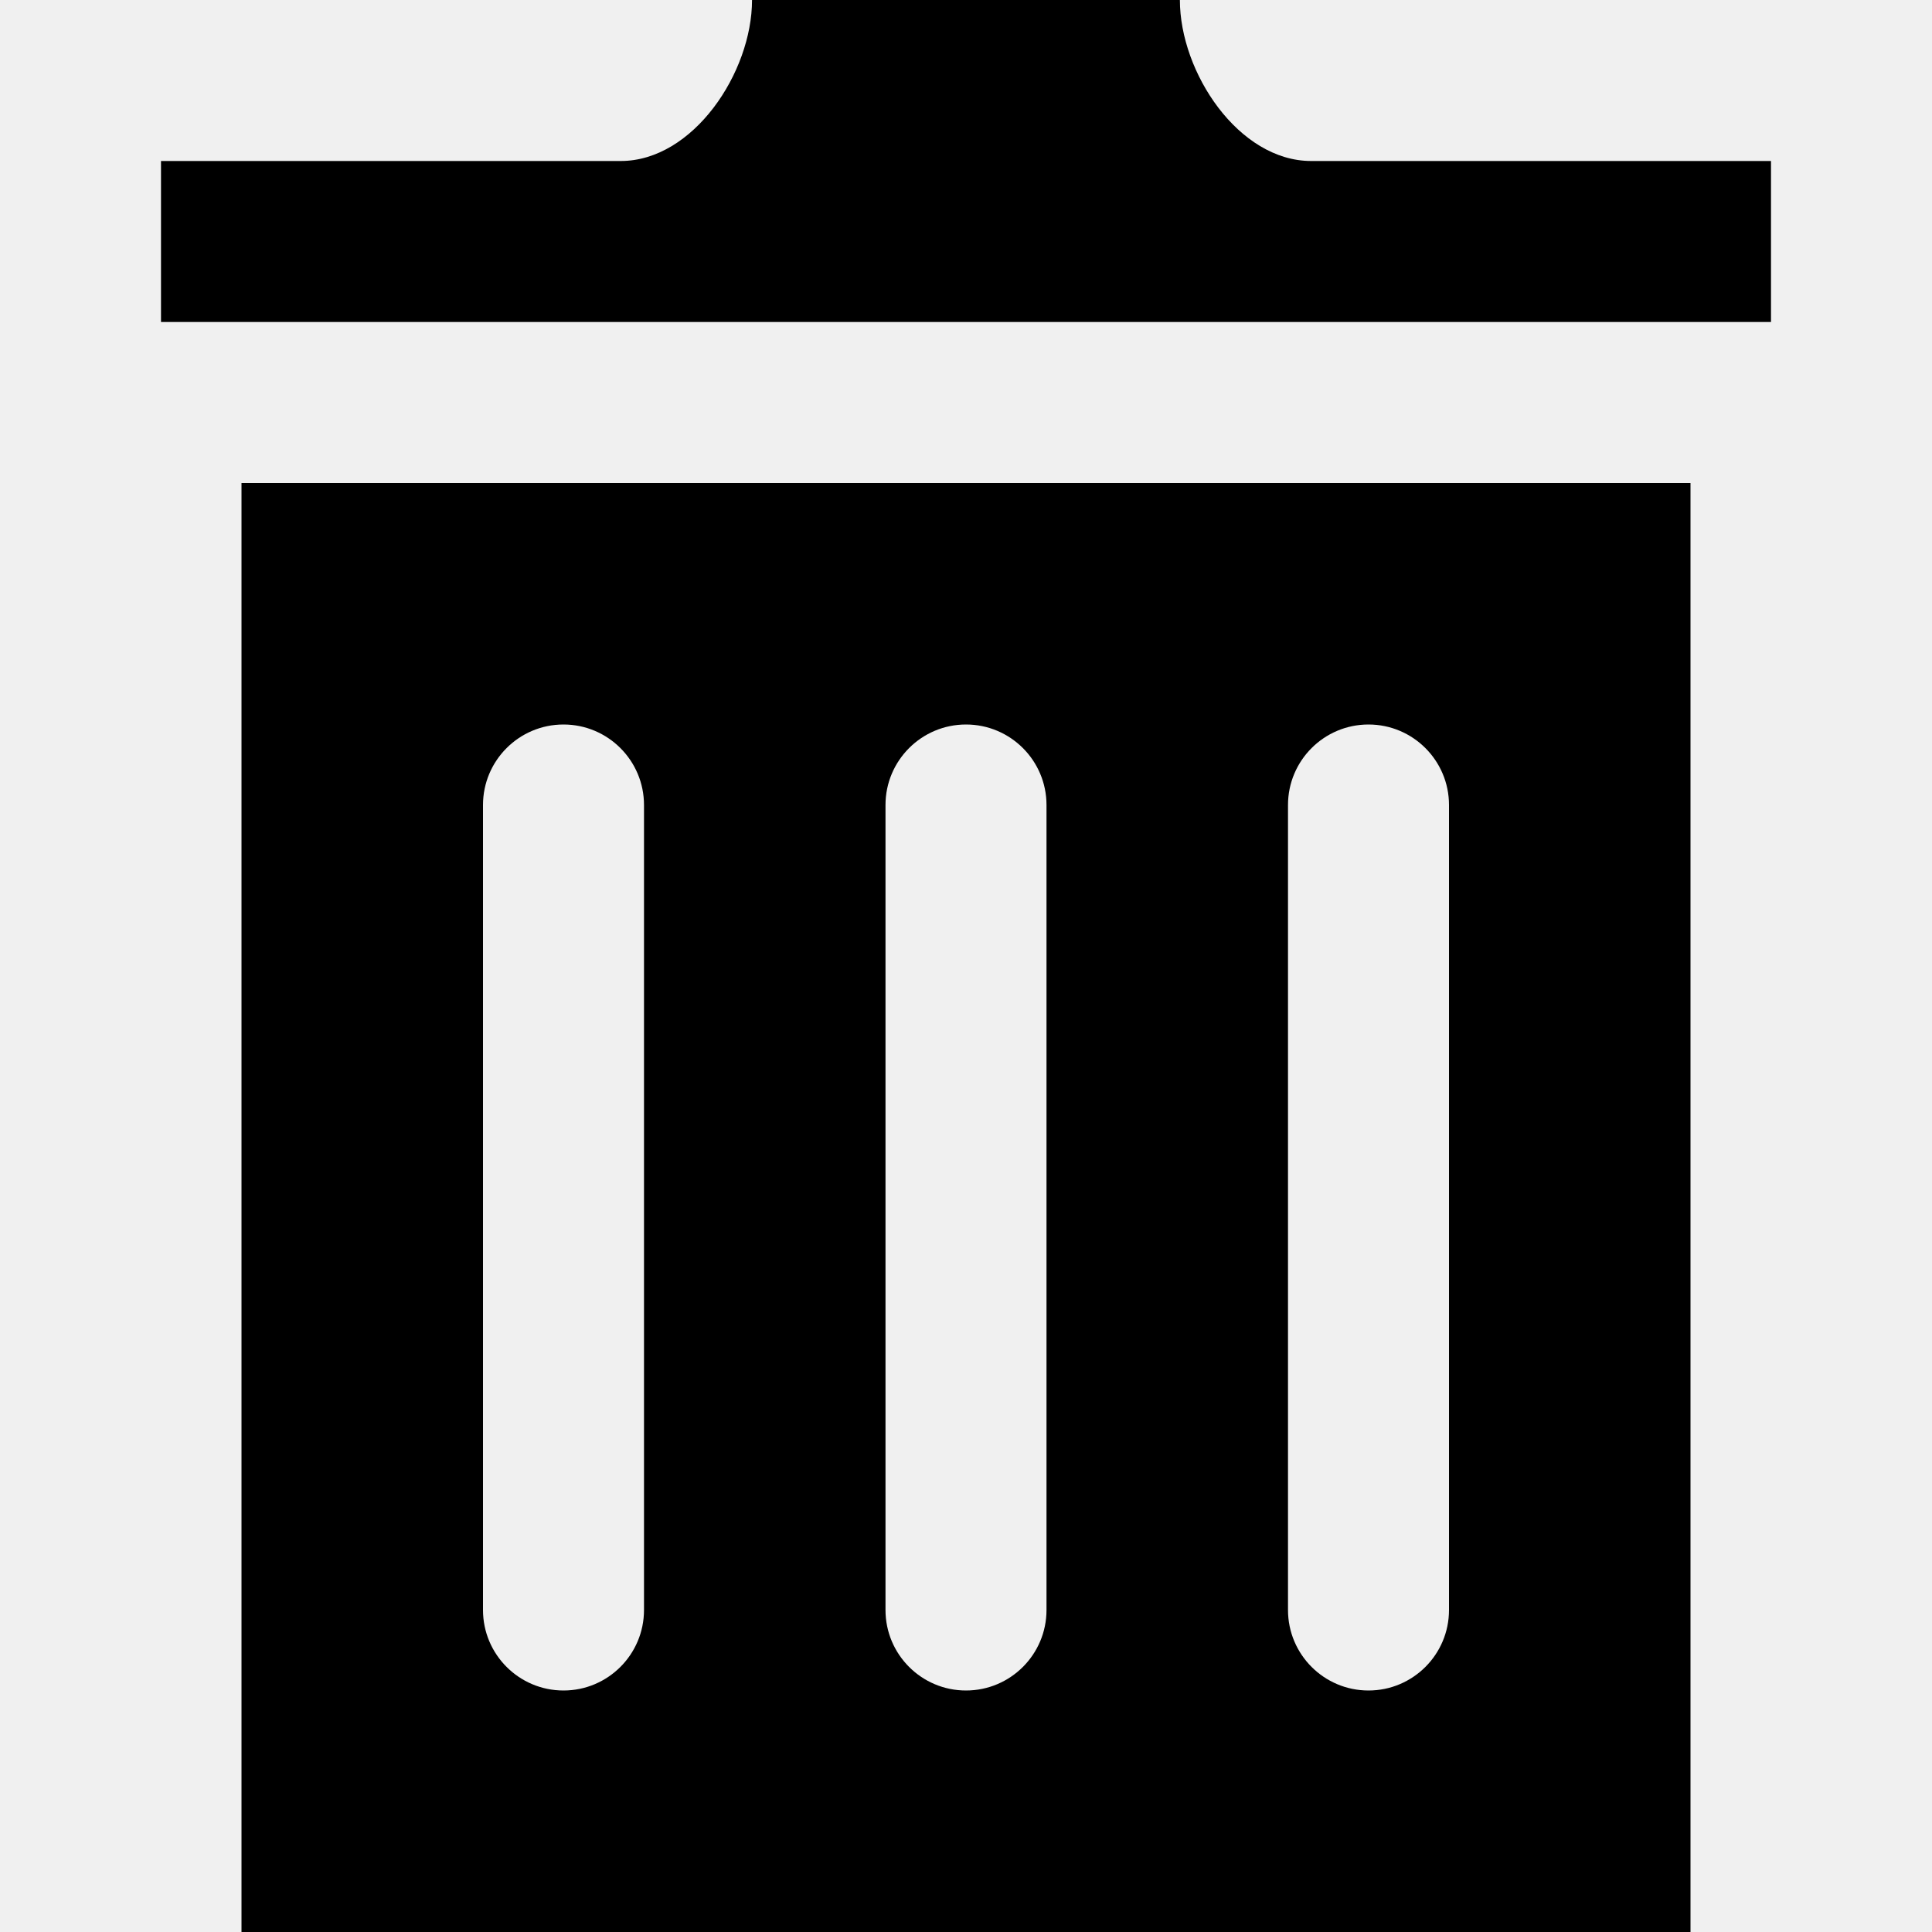
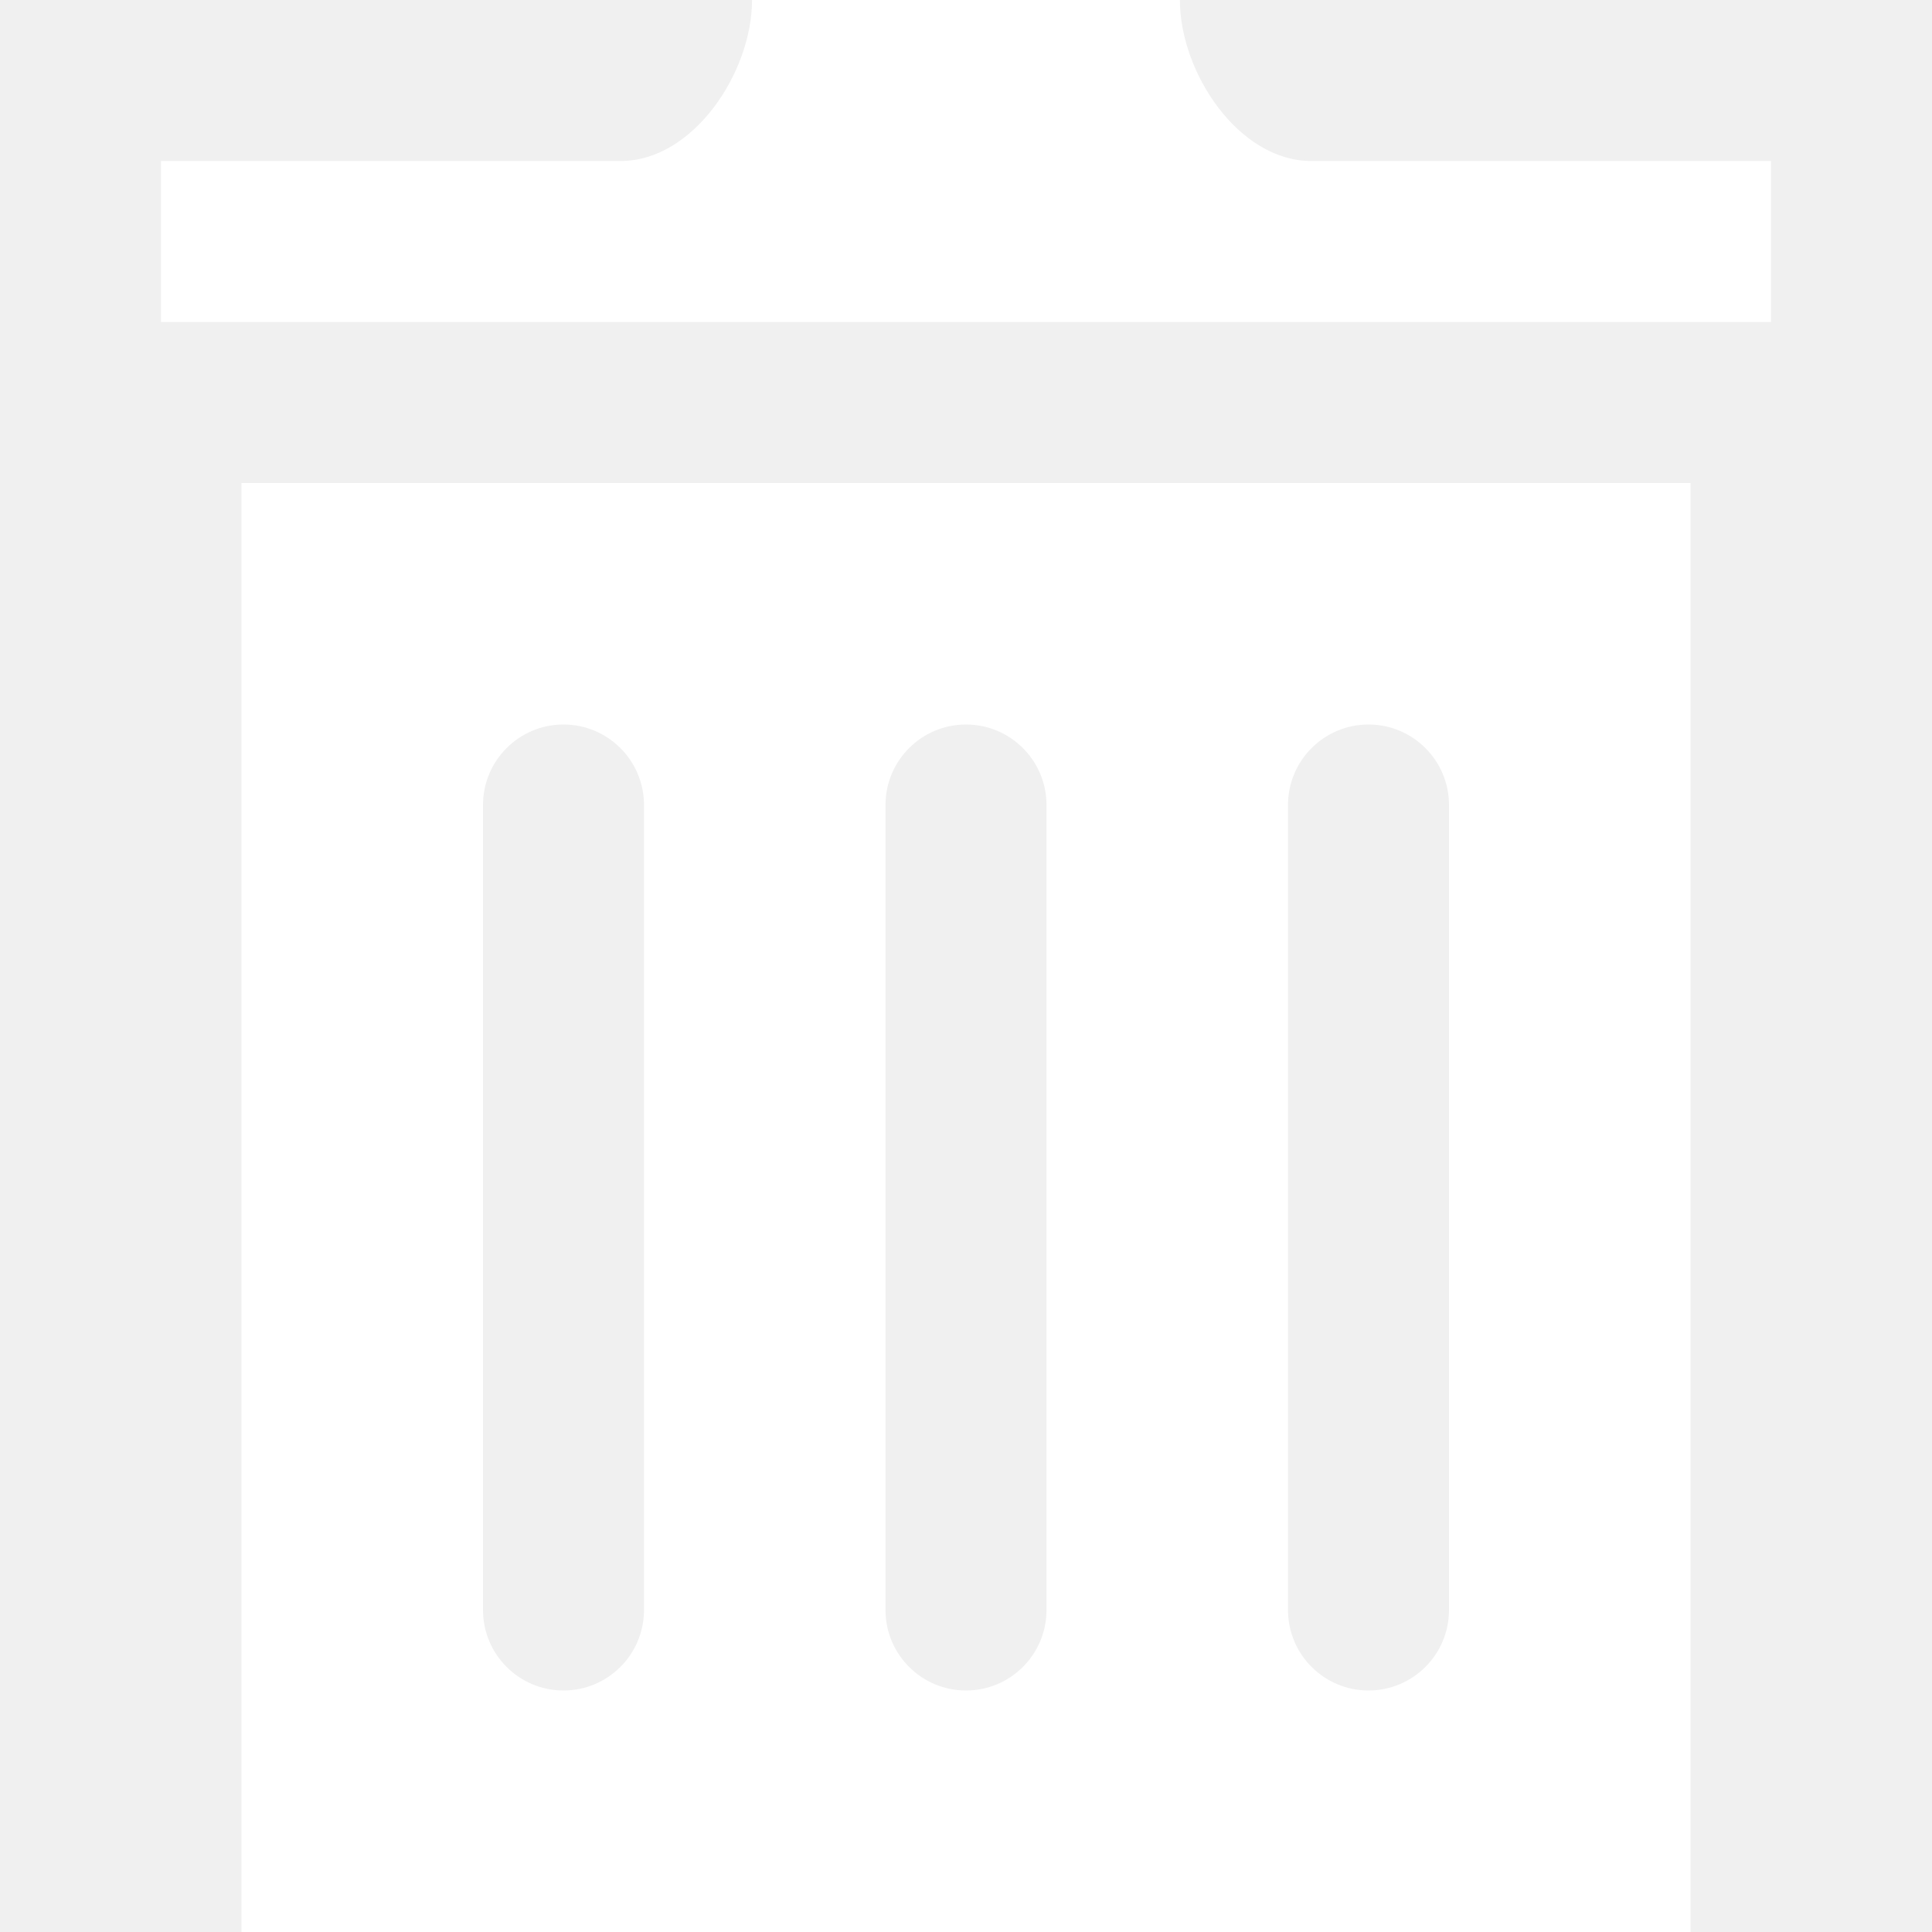
<svg xmlns="http://www.w3.org/2000/svg" width="24" height="24" viewBox="0 0 24 24">
-   <path d="M3 6v18h18v-18h-18zm5 14c0 .552-.448 1-1 1s-1-.448-1-1v-10c0-.552.448-1 1-1s1 .448 1 1v10zm5 0c0 .552-.448 1-1 1s-1-.448-1-1v-10c0-.552.448-1 1-1s1 .448 1 1v10zm5 0c0 .552-.448 1-1 1s-1-.448-1-1v-10c0-.552.448-1 1-1s1 .448 1 1v10zm4-18v2h-20v-2h5.711c.9 0 1.631-1.099 1.631-2h5.315c0 .901.73 2 1.631 2h5.712z" />
+   <path d="M3 6v18h18v-18h-18zm5 14c0 .552-.448 1-1 1s-1-.448-1-1v-10c0-.552.448-1 1-1s1 .448 1 1v10zm5 0c0 .552-.448 1-1 1s-1-.448-1-1v-10c0-.552.448-1 1-1s1 .448 1 1v10zm5 0c0 .552-.448 1-1 1s-1-.448-1-1v-10c0-.552.448-1 1-1s1 .448 1 1v10zm4-18v2h-20v-2h5.711c.9 0 1.631-1.099 1.631-2h5.315c0 .901.73 2 1.631 2h5.712z" fill="white" />
</svg>
